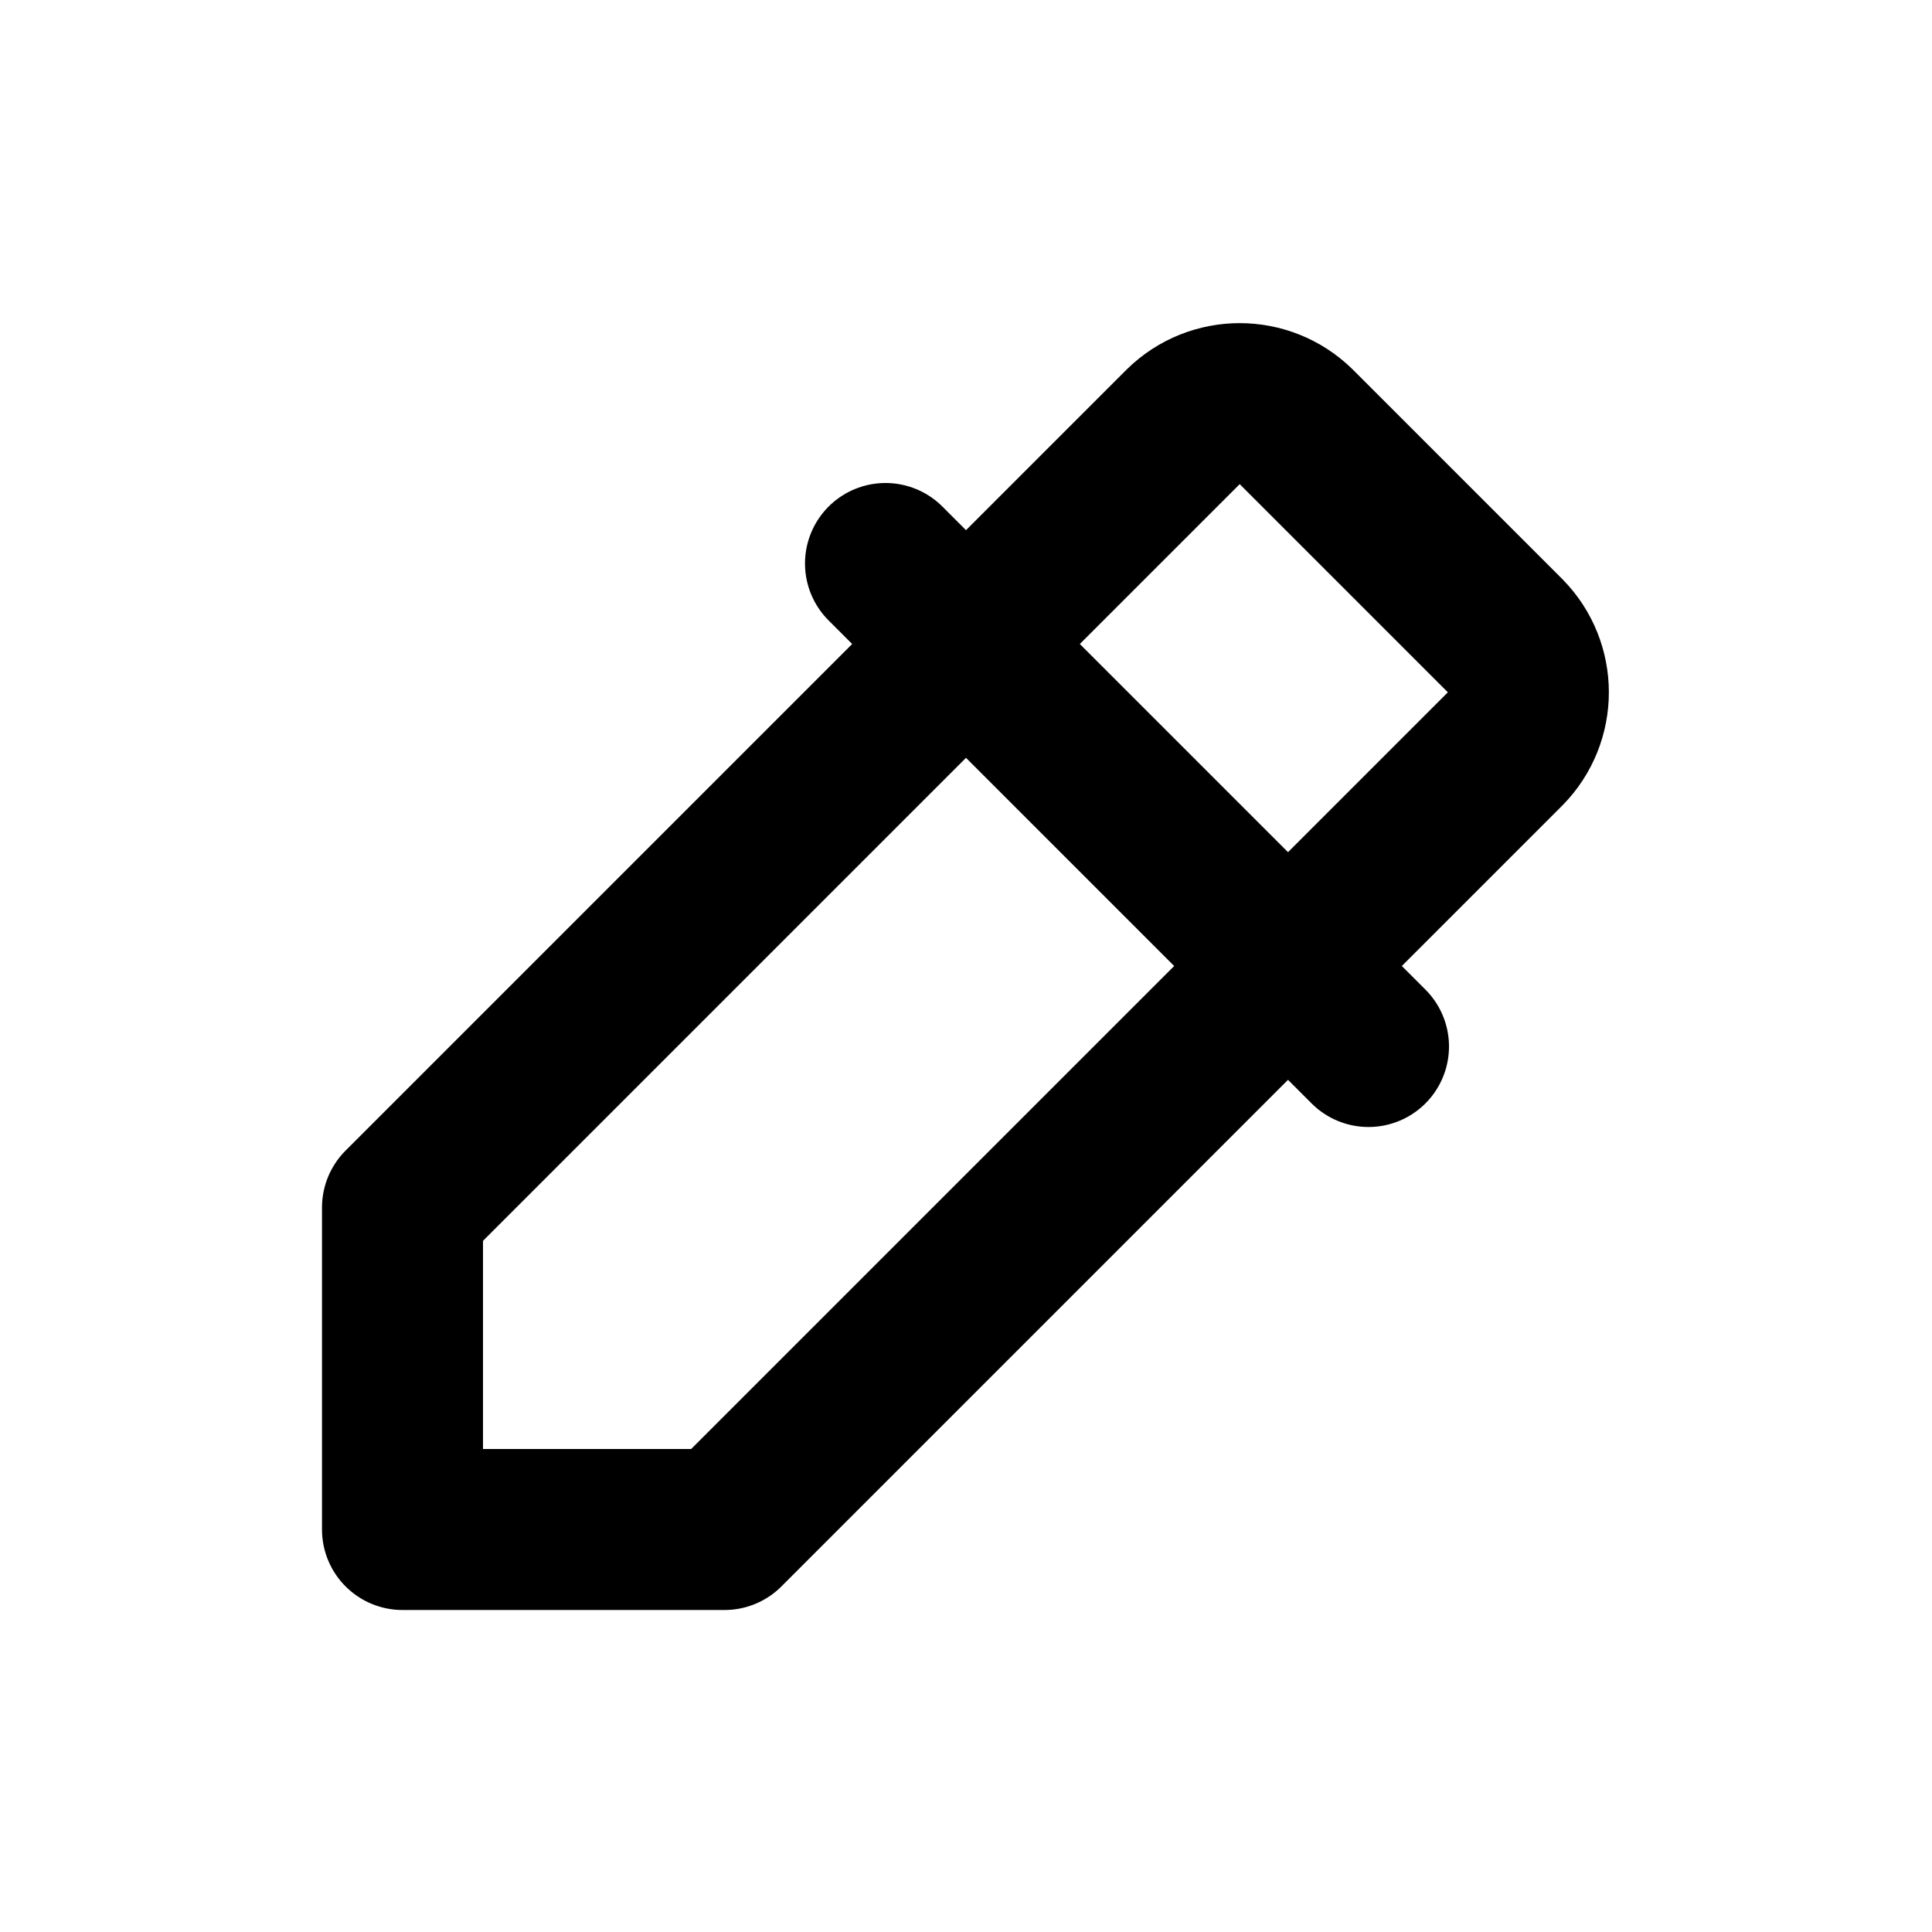
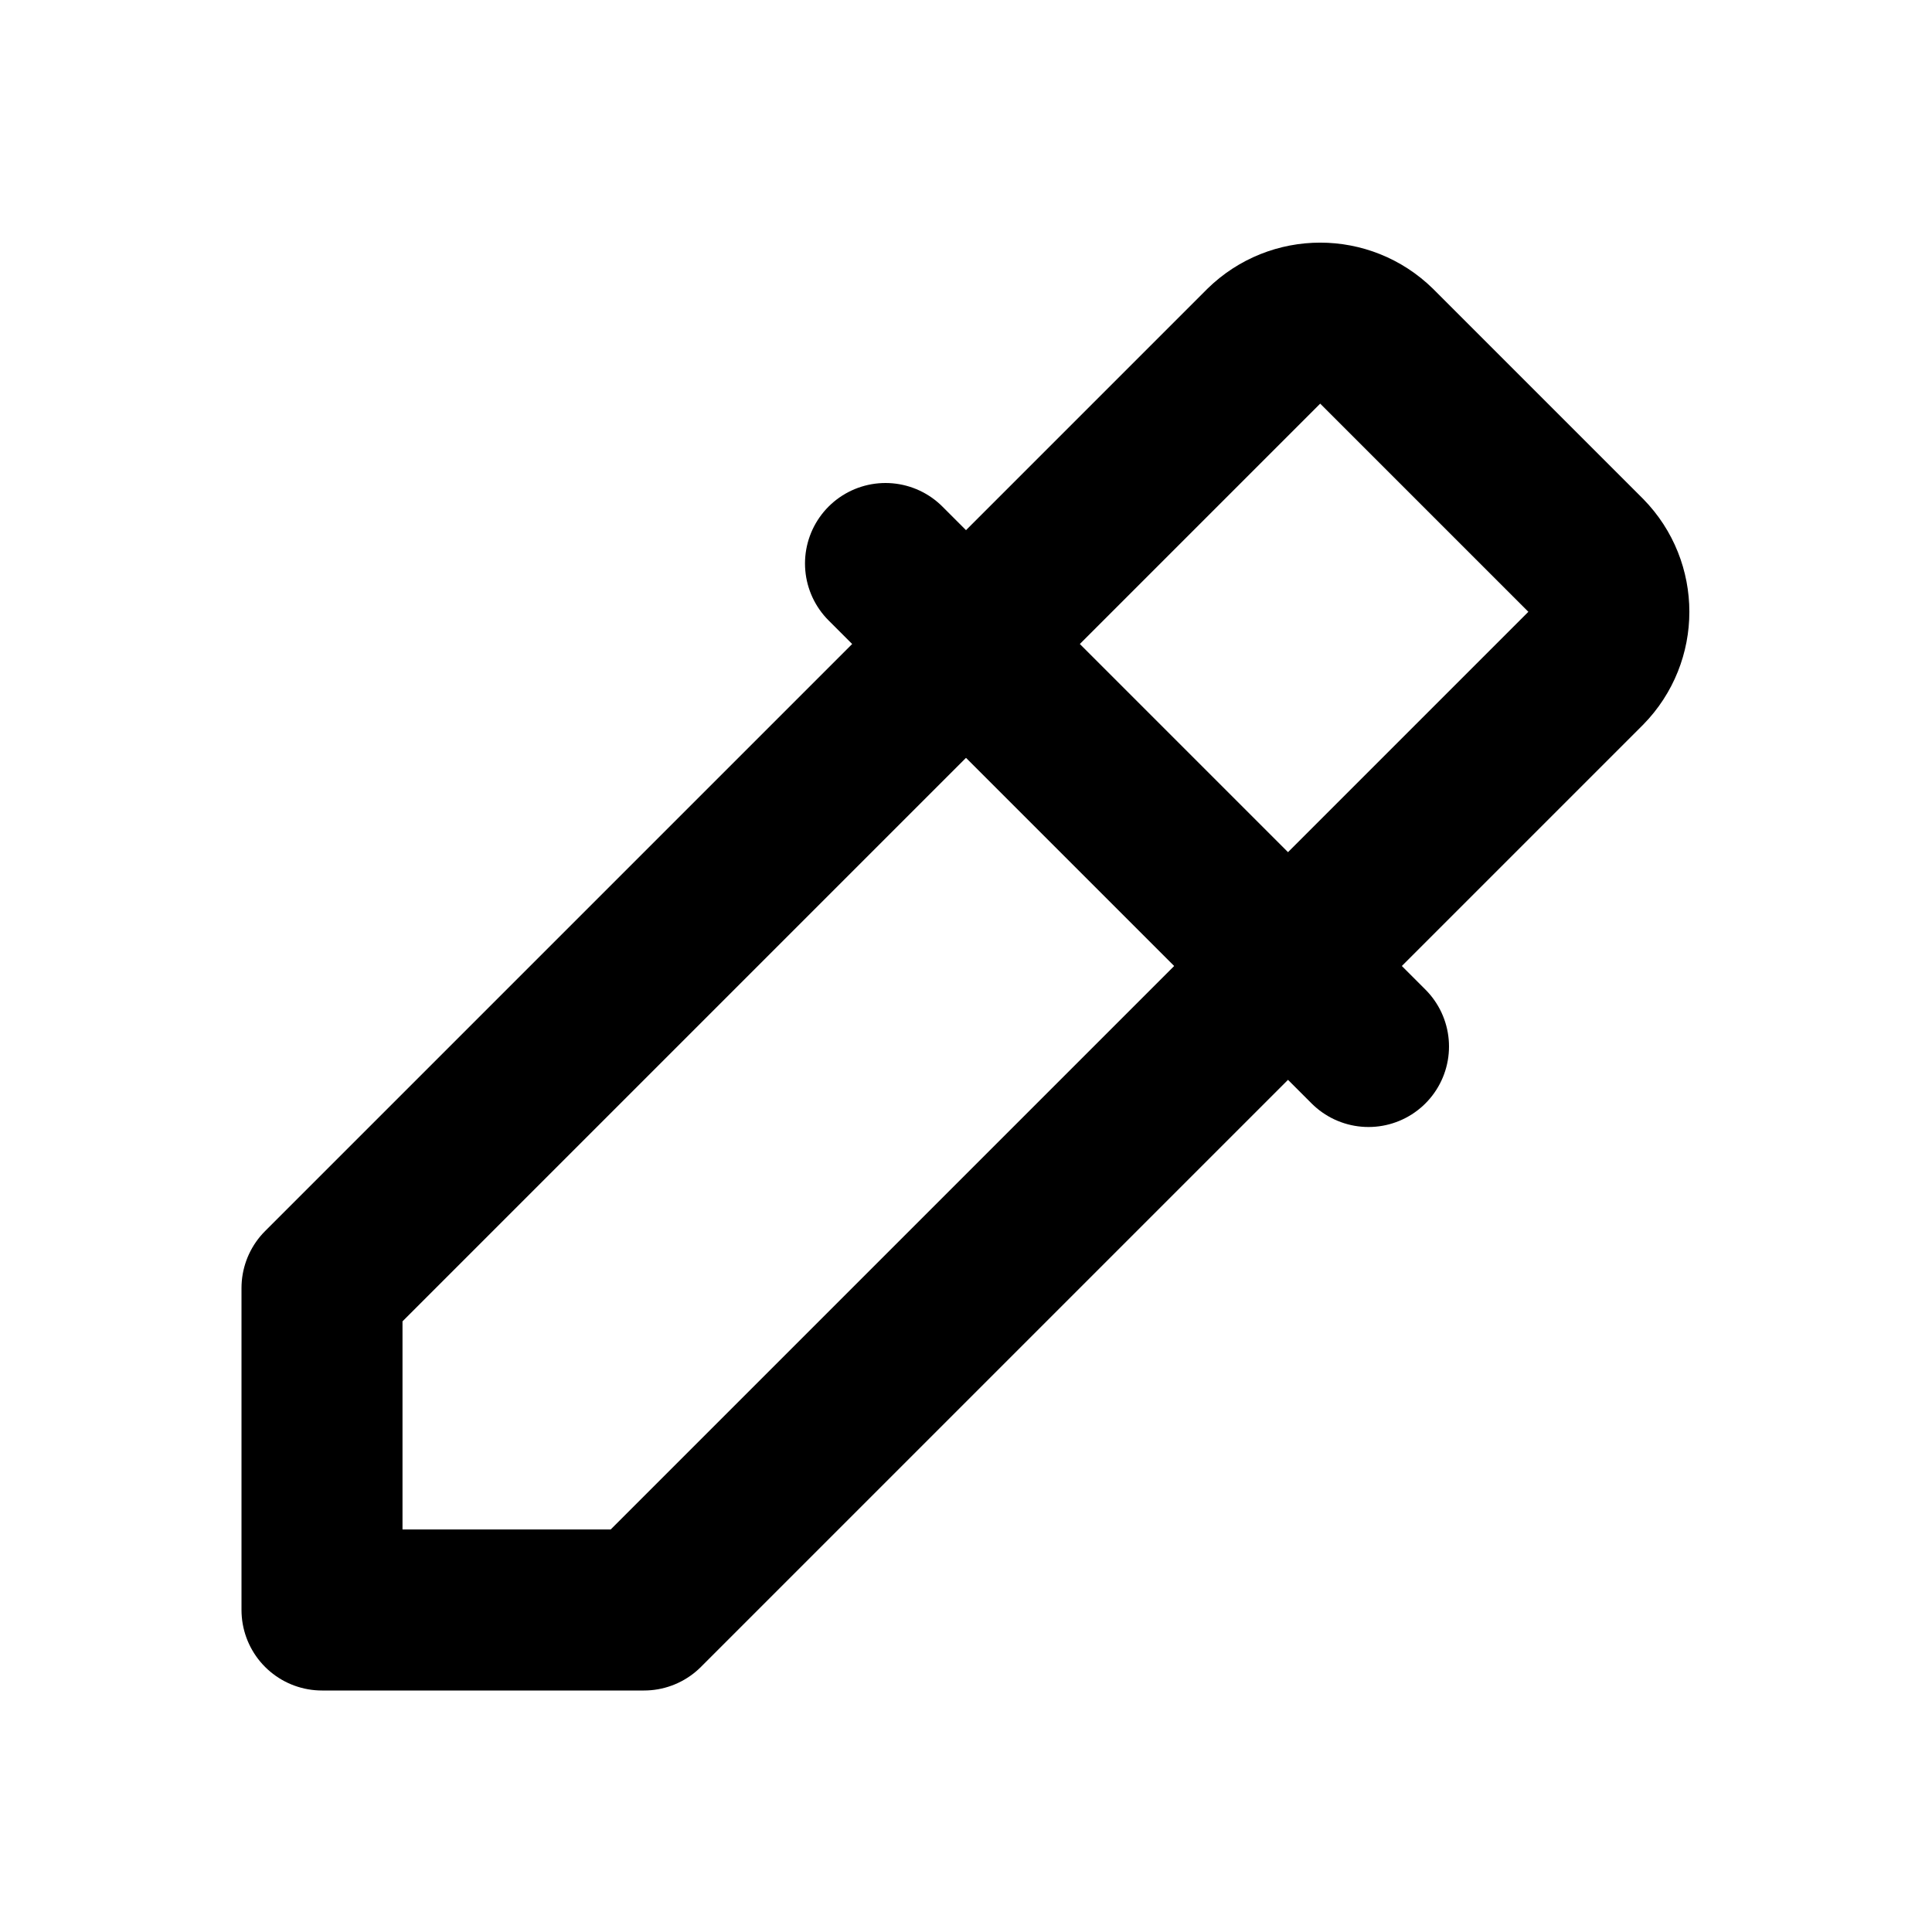
<svg xmlns="http://www.w3.org/2000/svg" class="icon icon-tabler icon-tabler-color-picker" width="24" height="24" viewBox="0 0 24 24" stroke-width="2" stroke="currentColor" fill="none" stroke-linecap="round" stroke-linejoin="round">
  <path stroke="none" d="M0 0h24v24H0z" fill="none" />
-   <line x1="11" y1="7" x2="17" y2="13" />
-   <path d="M5 19v-4l9.7 -9.7a1 1 0 0 1 1.4 0l2.6 2.6a1 1 0 0 1 0 1.4l-9.7 9.7h-4" />
+   <path d="M11 7l6 6" />
+   <path d="M4 16l11.7 -11.7a1 1 0 0 1 1.4 0l2.6 2.6a1 1 0 0 1 0 1.4l-11.7 11.7h-4v-4z" />
</svg>
